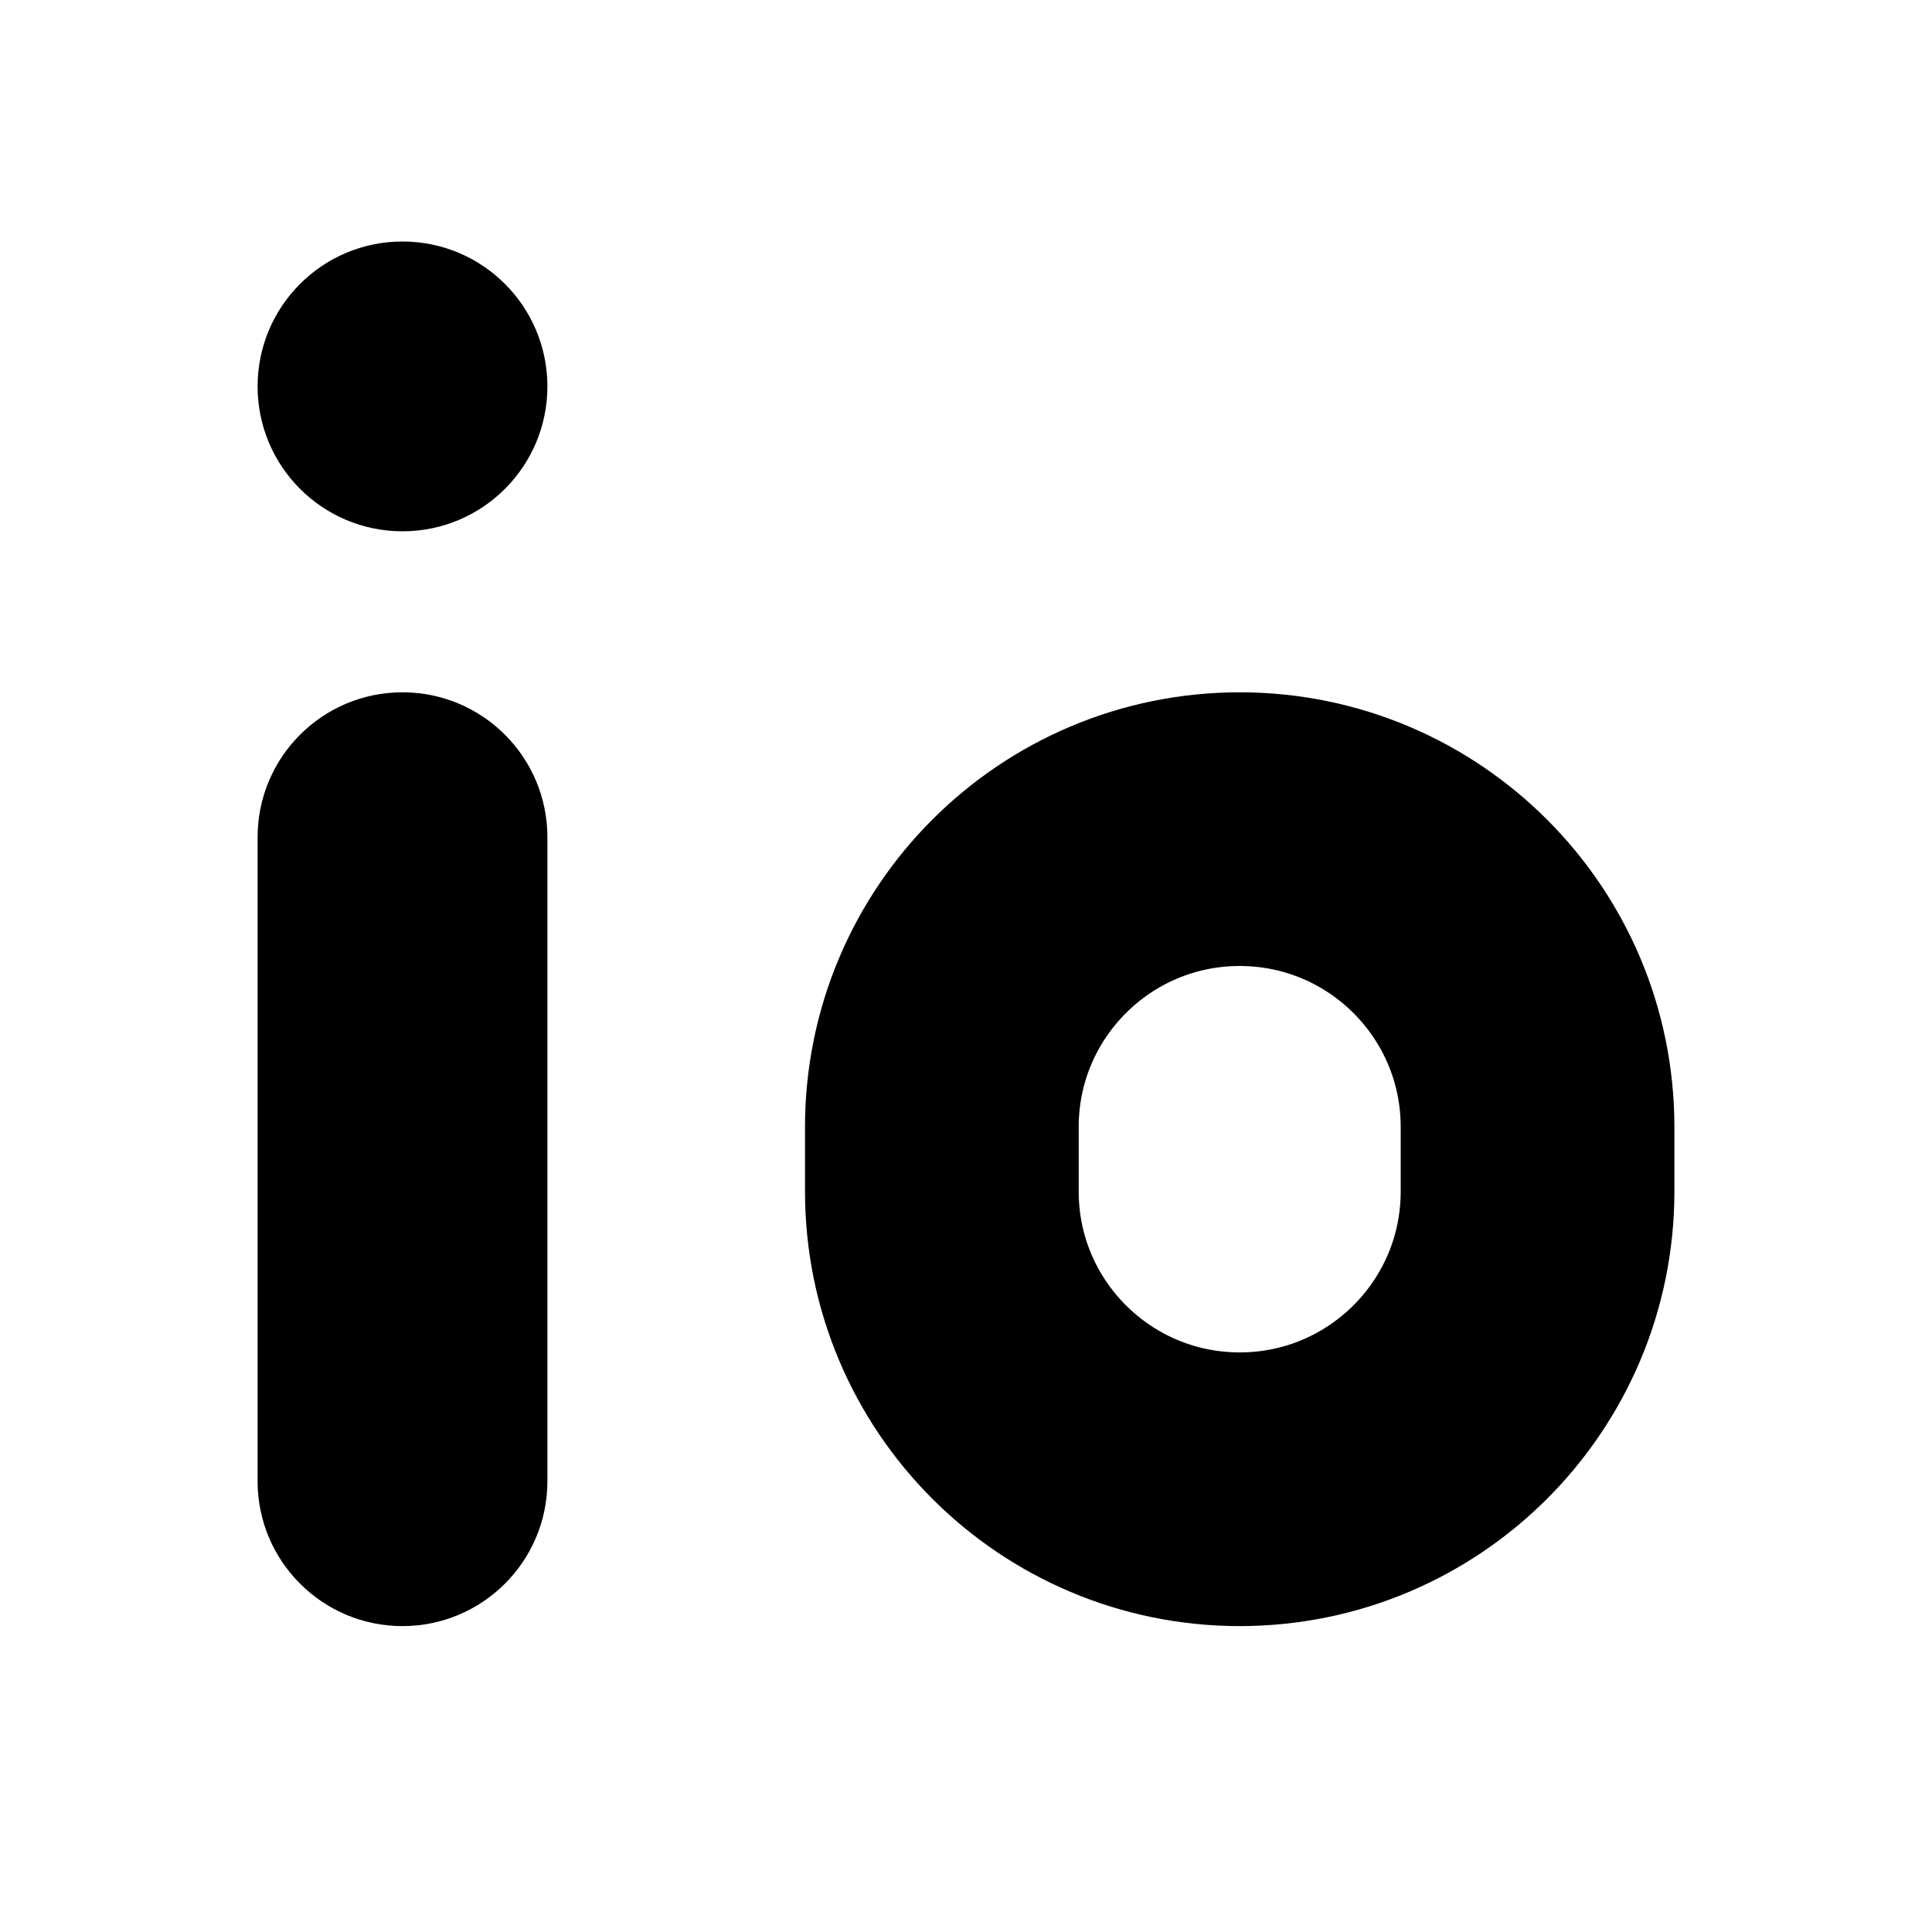
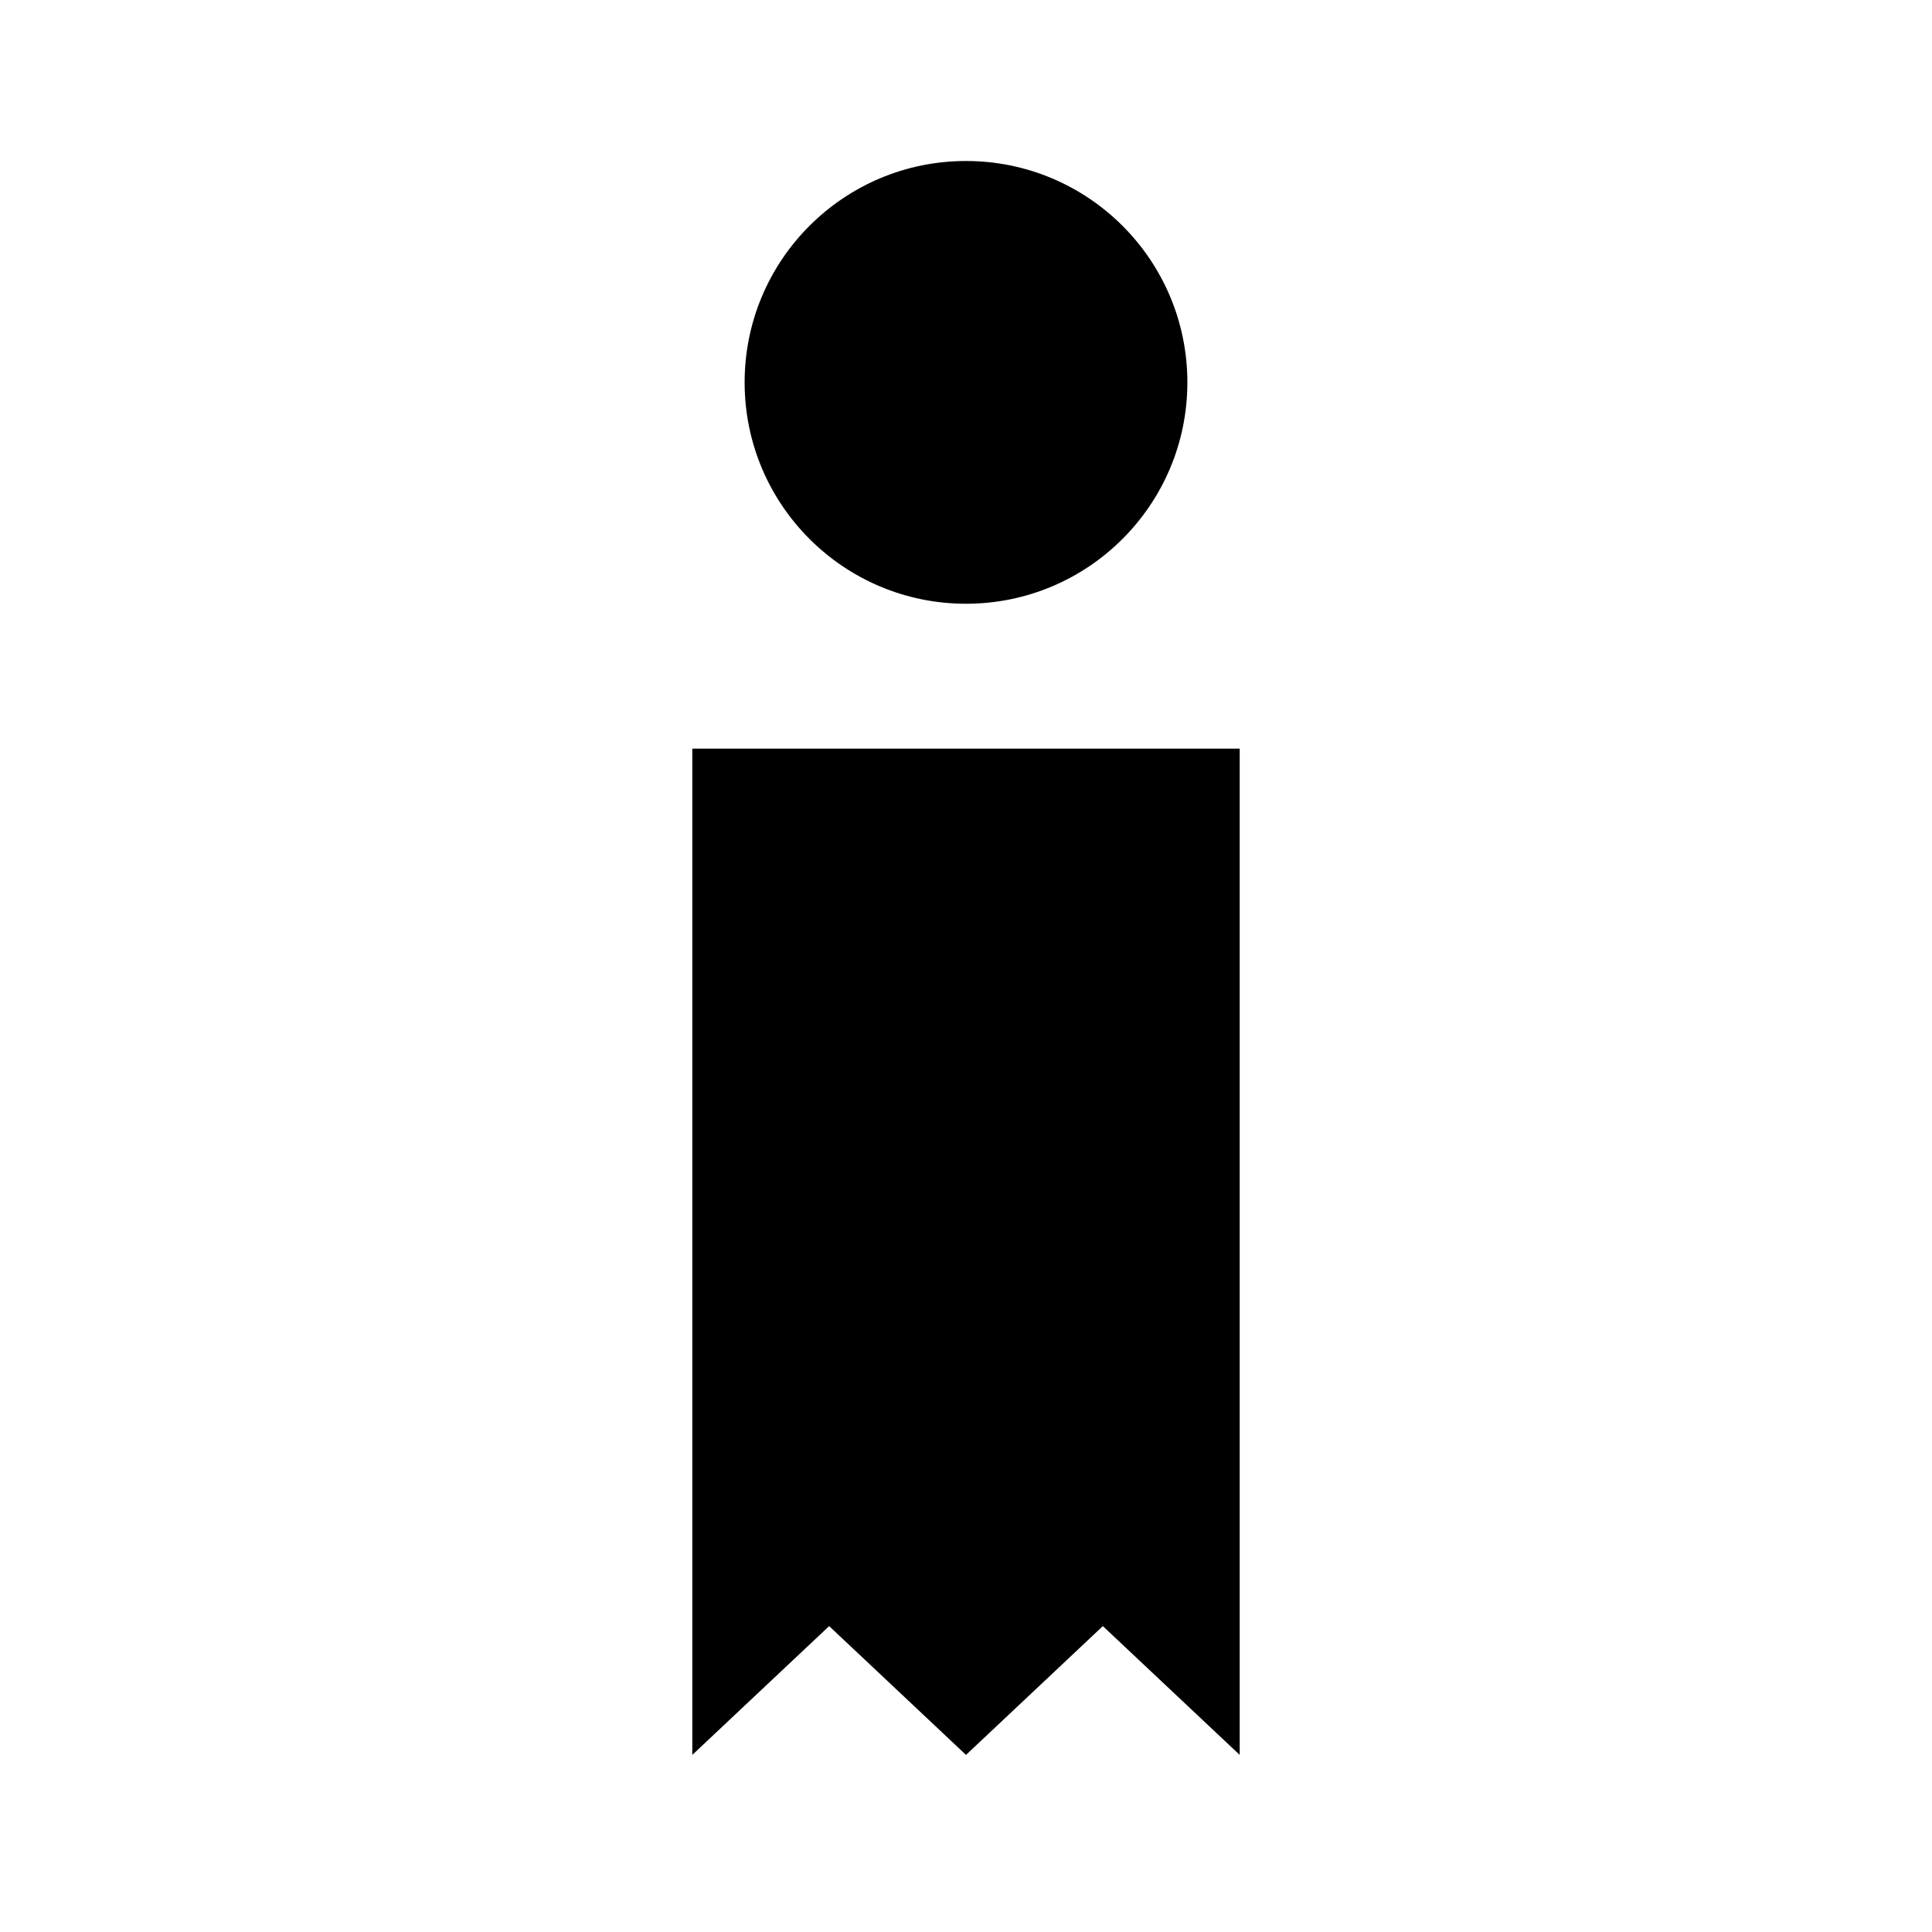
<svg xmlns="http://www.w3.org/2000/svg" viewBox="0 0 24 24">
-   <circle cx="5" cy="4.8" r="1.8" fill="#000" />
-   <rect x="3.2" y="8.6" width="3.6" height="11.6" rx="1.8" fill="#000" />
-   <rect x="11.7" y="10.3" width="7.4" height="8.2" rx="3.7" fill="none" stroke="#000" stroke-width="3.4" />
+   <circle cx="12" cy="4.75" r="2.75" fill="#000" />
+   <polygon points="8.6,9.3 15.4,9.3 15.4,21.8 13.7,20.2 12,21.8 10.3,20.2 8.6,21.8" fill="#000" />
</svg>
